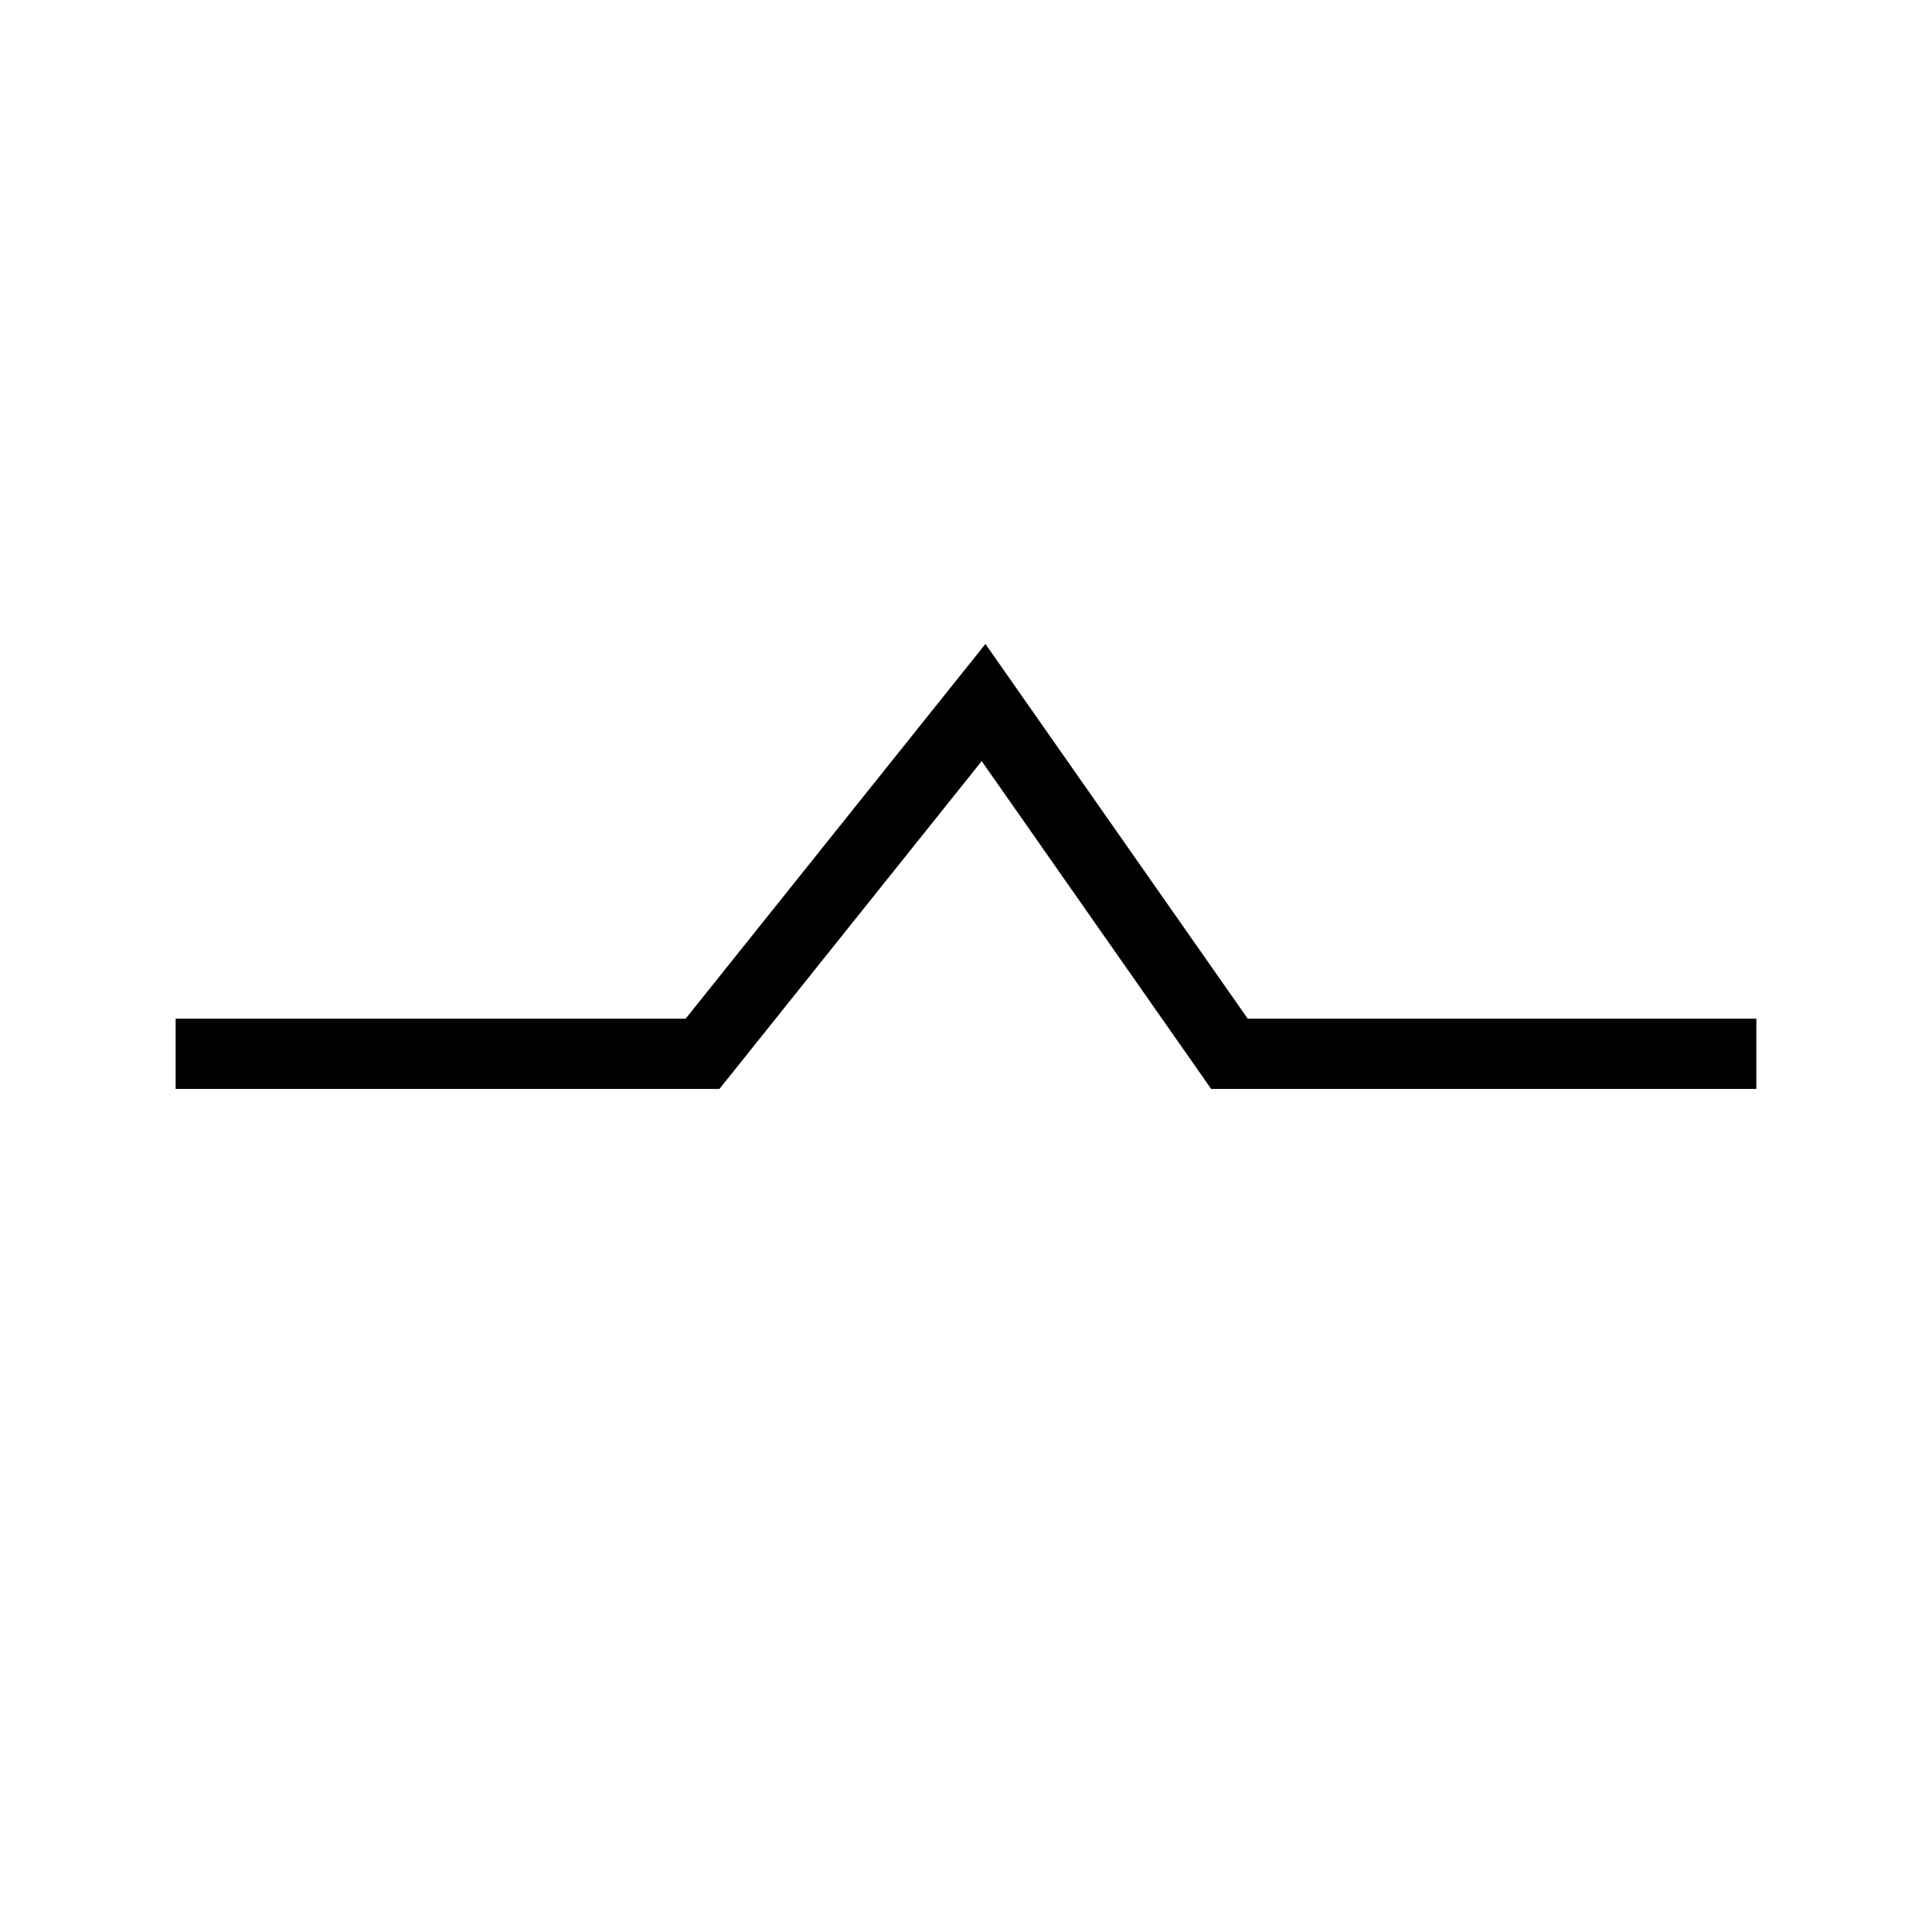
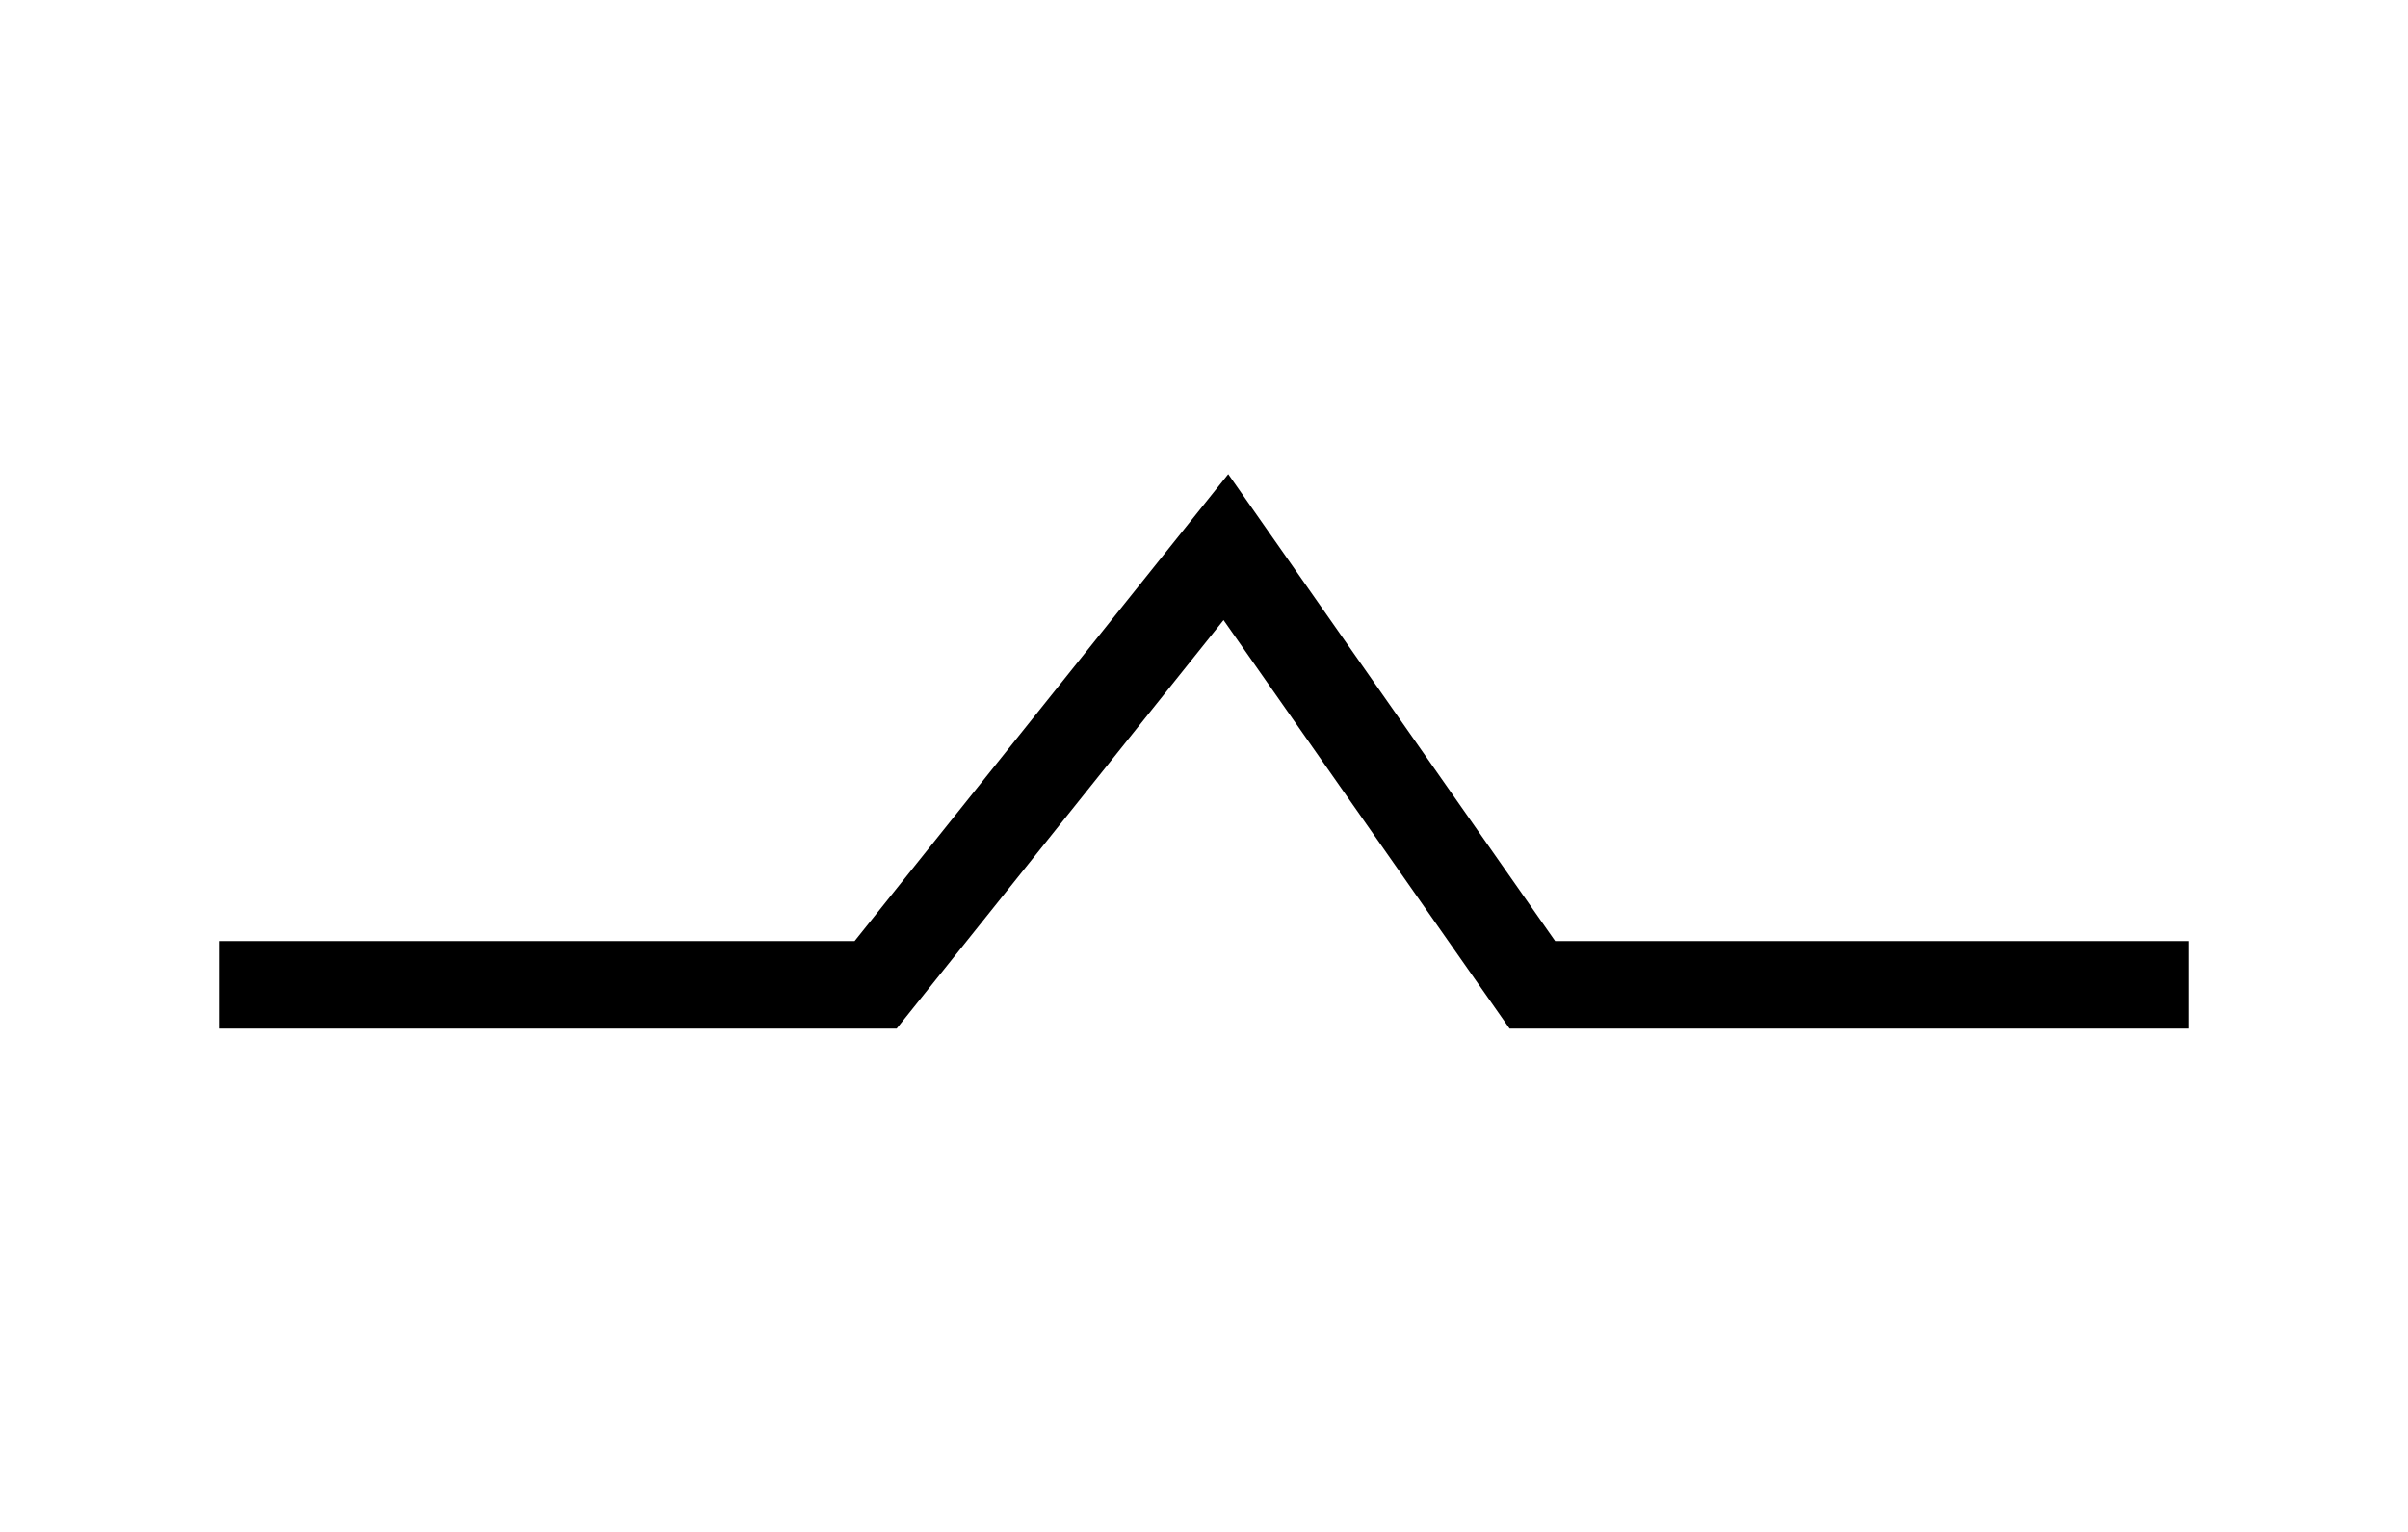
- <svg xmlns="http://www.w3.org/2000/svg" version="1.1" width="55" height="55" viewBox="-28 -28 55 55" id="svg2999">
+ <svg xmlns="http://www.w3.org/2000/svg" version="1.1" width="55" height="35" viewBox="-28 -28 55 35" id="svg2999">
  <defs id="defs13" />
-   <path d="m 5,30 c 15,0 15,0 15,0 l 8,-10 7,10 15,0 0,0" transform="translate(-28,-28)" id="path3778" style="fill:none;stroke:#000000;stroke-width:2;stroke-linecap:butt;stroke-linejoin:miter;stroke-miterlimit:4;stroke-opacity:1;stroke-dasharray:none" />
+   <path d="m -23,-5.5 c 15,0 15,0 15,0 l 8,-10 7,10 15,0 0,0" id="path3778" style="fill:none;stroke:#000000;stroke-width:2;stroke-linecap:butt;stroke-linejoin:miter;stroke-miterlimit:4;stroke-opacity:1;stroke-dasharray:none" />
</svg>
